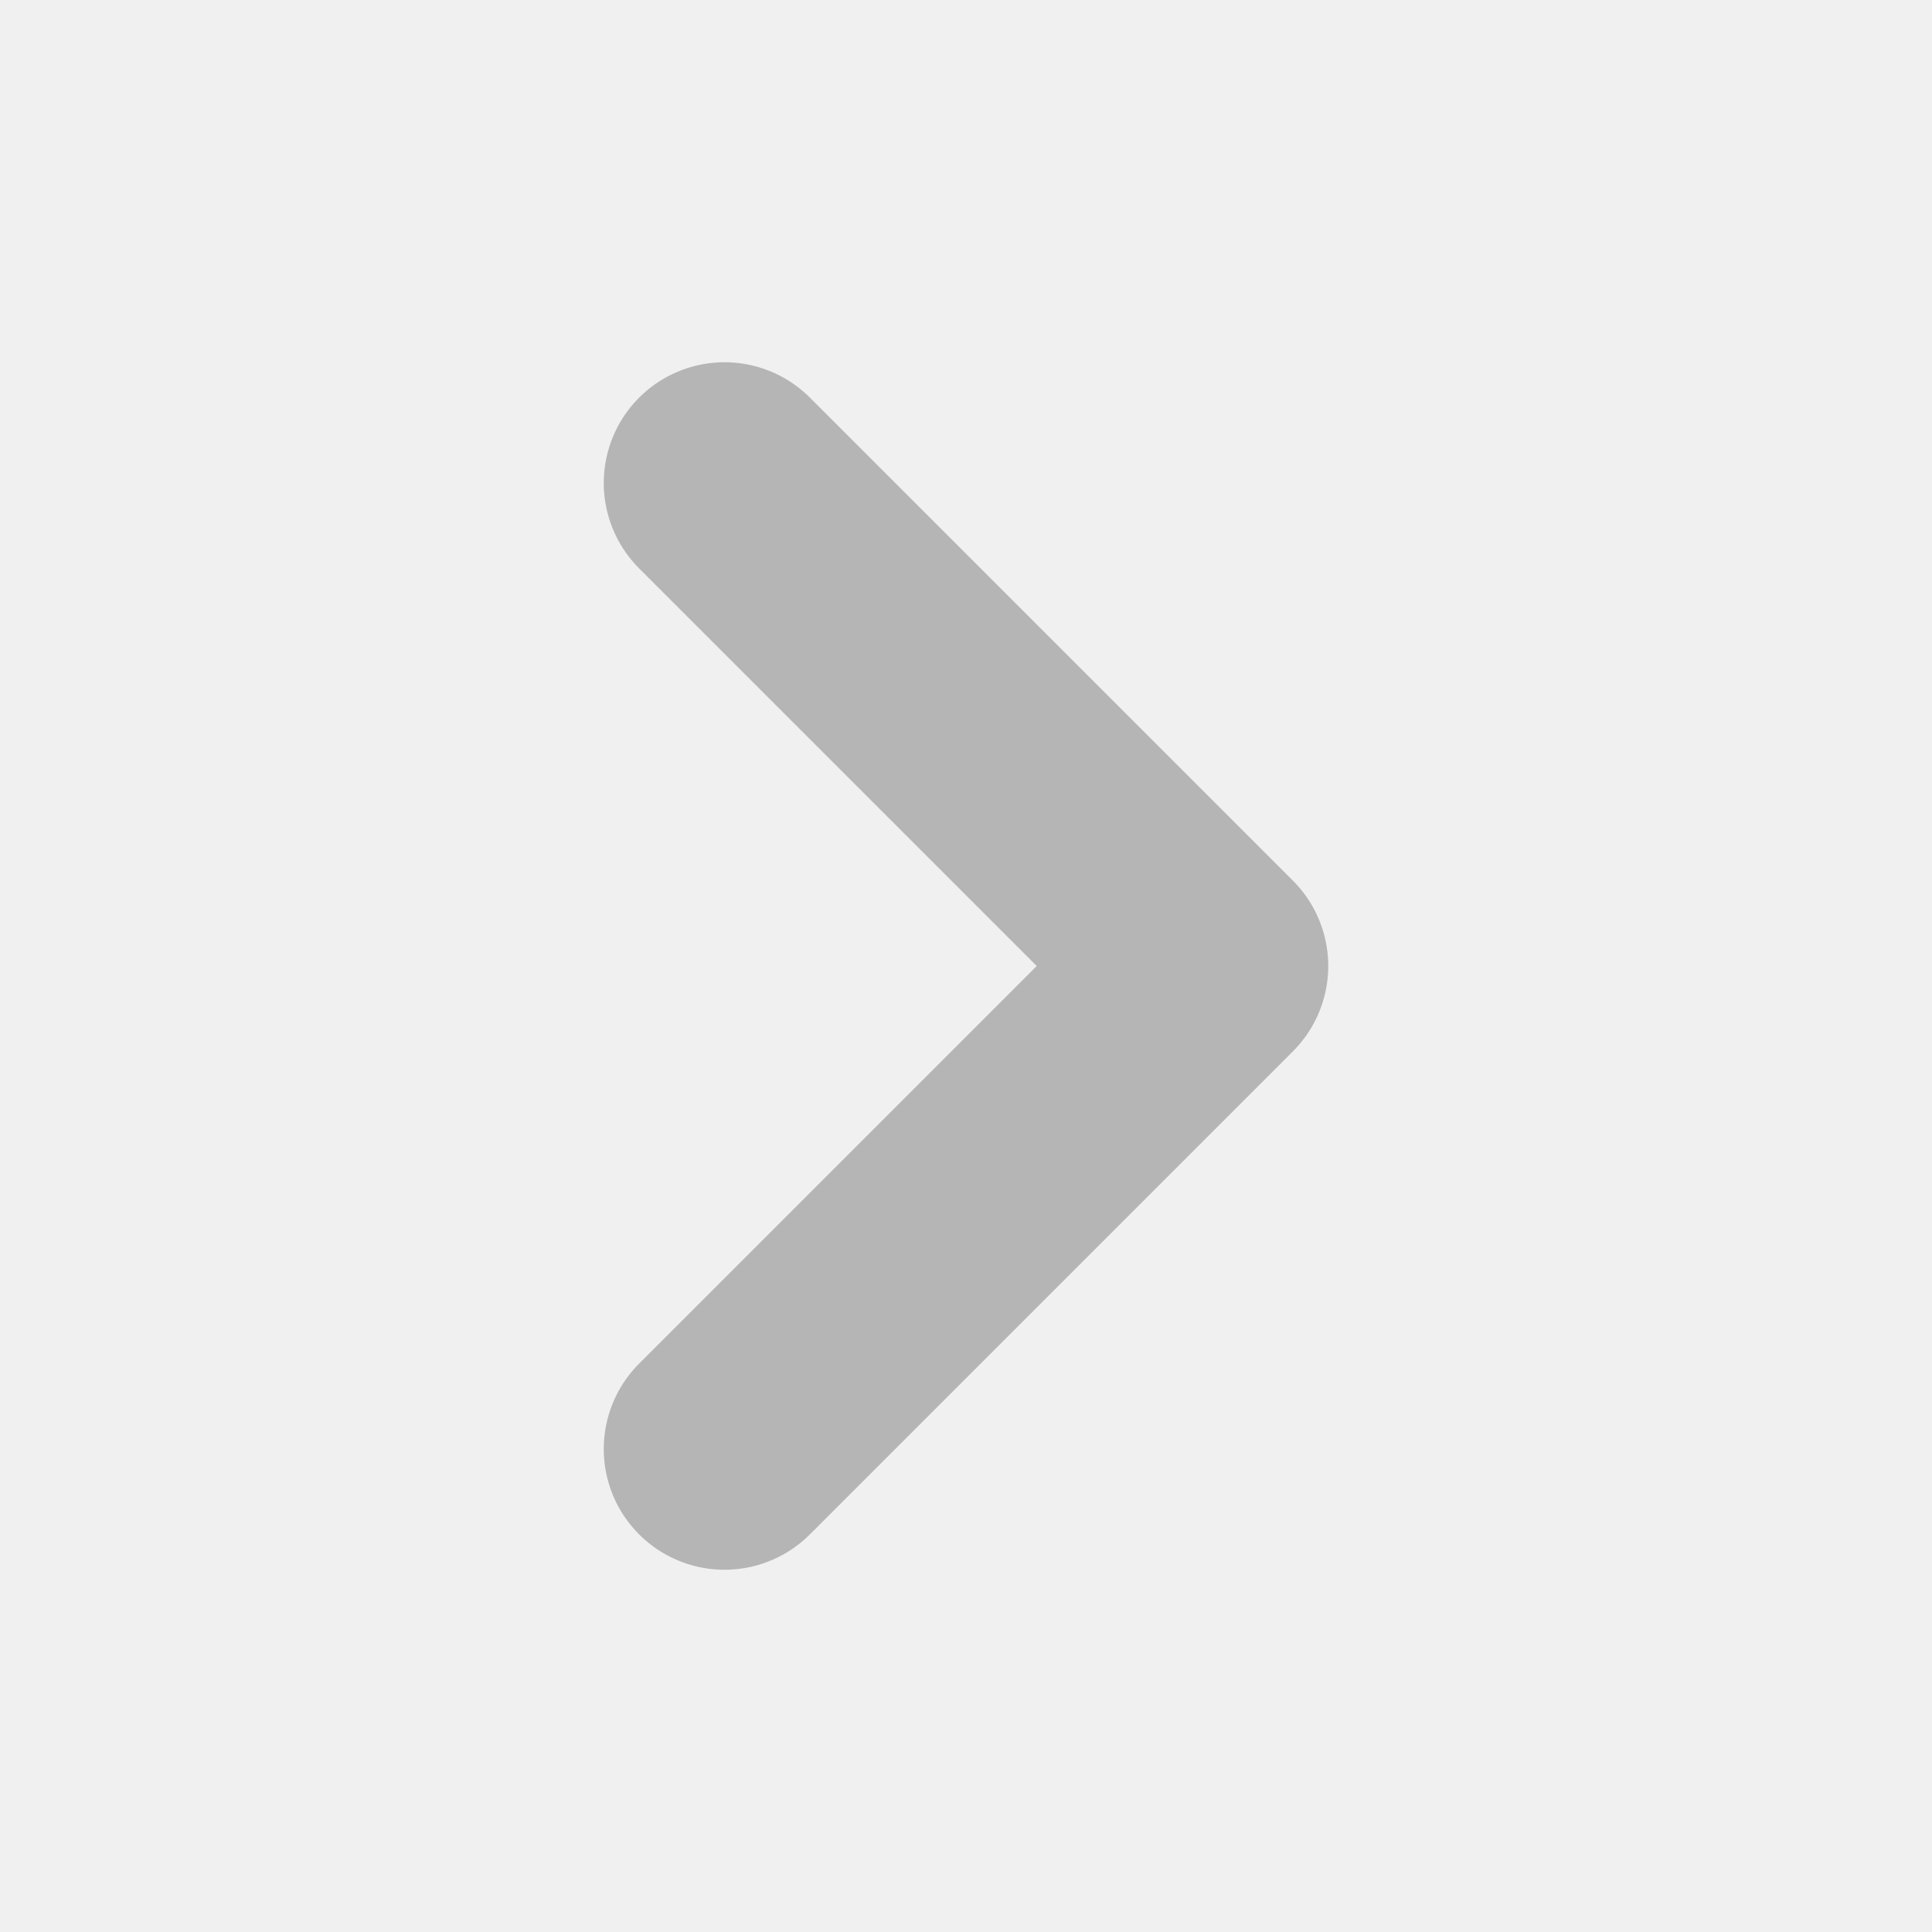
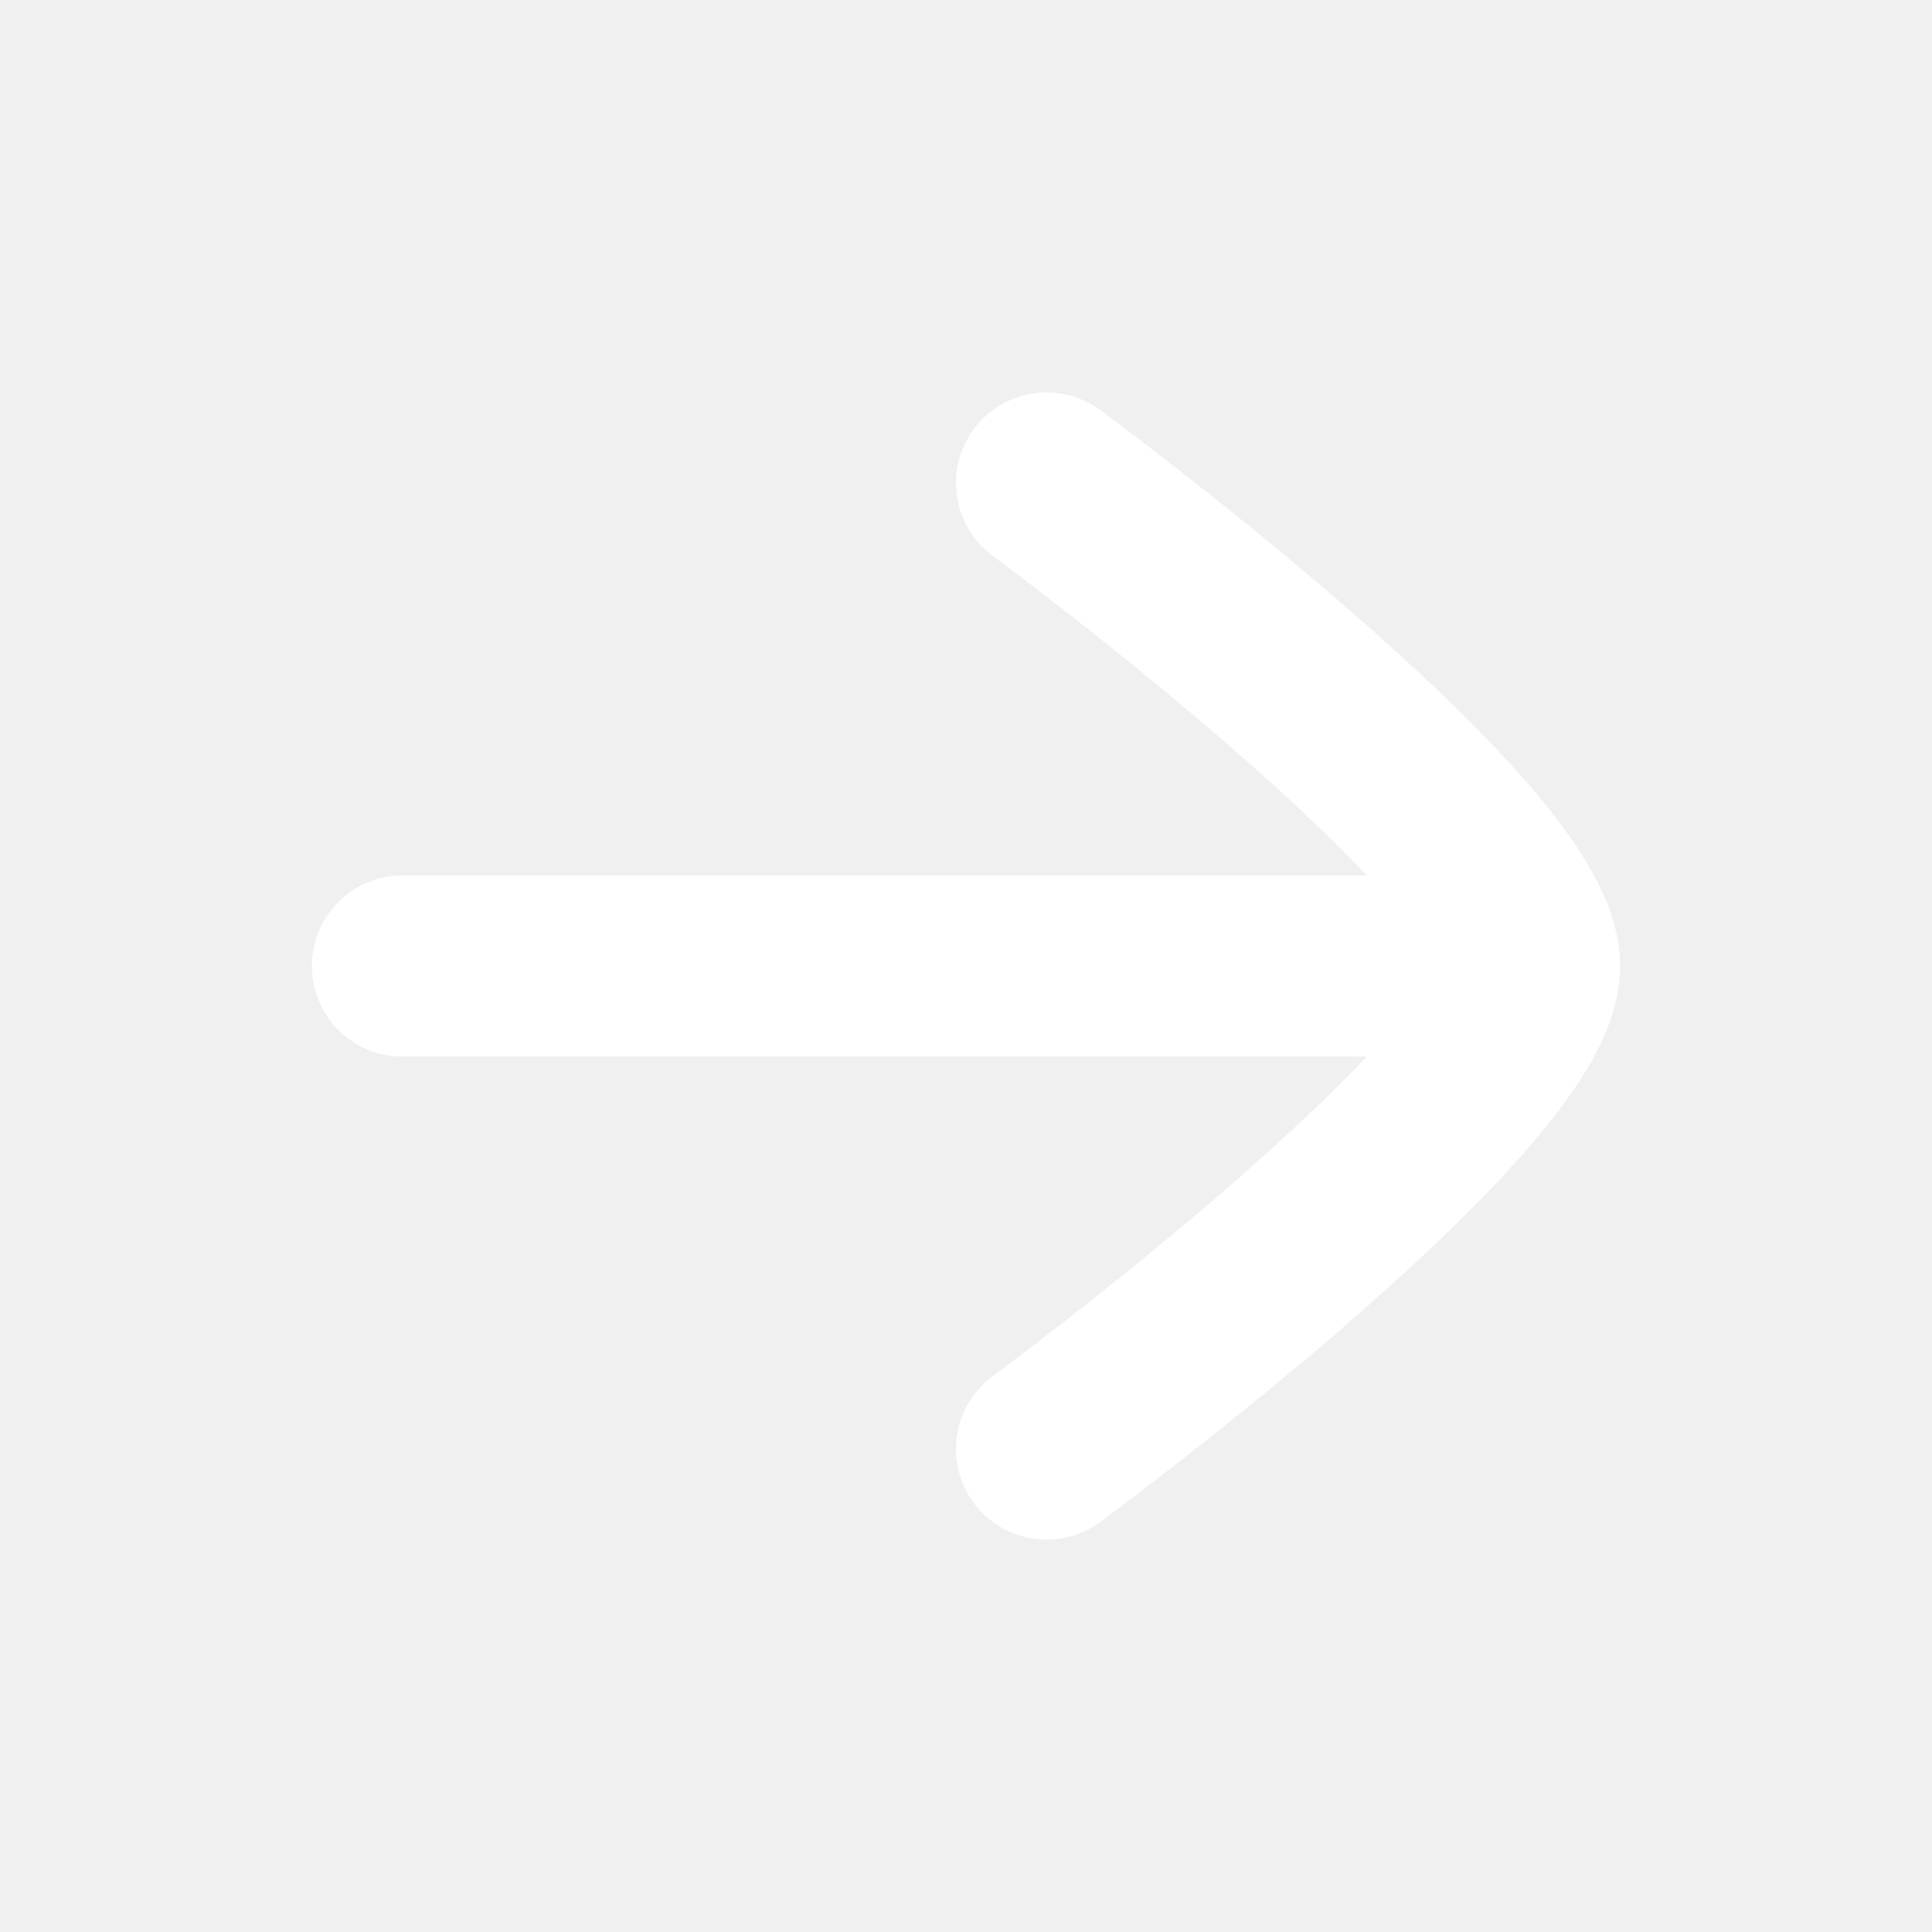
<svg xmlns="http://www.w3.org/2000/svg" width="16" height="16" viewBox="0 0 16 16" fill="none">
-   <path d="M6 12L10 8L6 4" stroke="#B5B5B5" stroke-width="2" stroke-linecap="round" stroke-linejoin="round" />
+   <path d="M12.333 8H3.333" stroke="white" stroke-width="1.5" stroke-linecap="round" stroke-linejoin="round" />
+   <path d="M8.667 12C8.667 12 12.667 9.054 12.667 8C12.667 6.946 8.667 4 8.667 4" stroke="white" stroke-width="1.5" stroke-linecap="round" stroke-linejoin="round" />
</svg>
